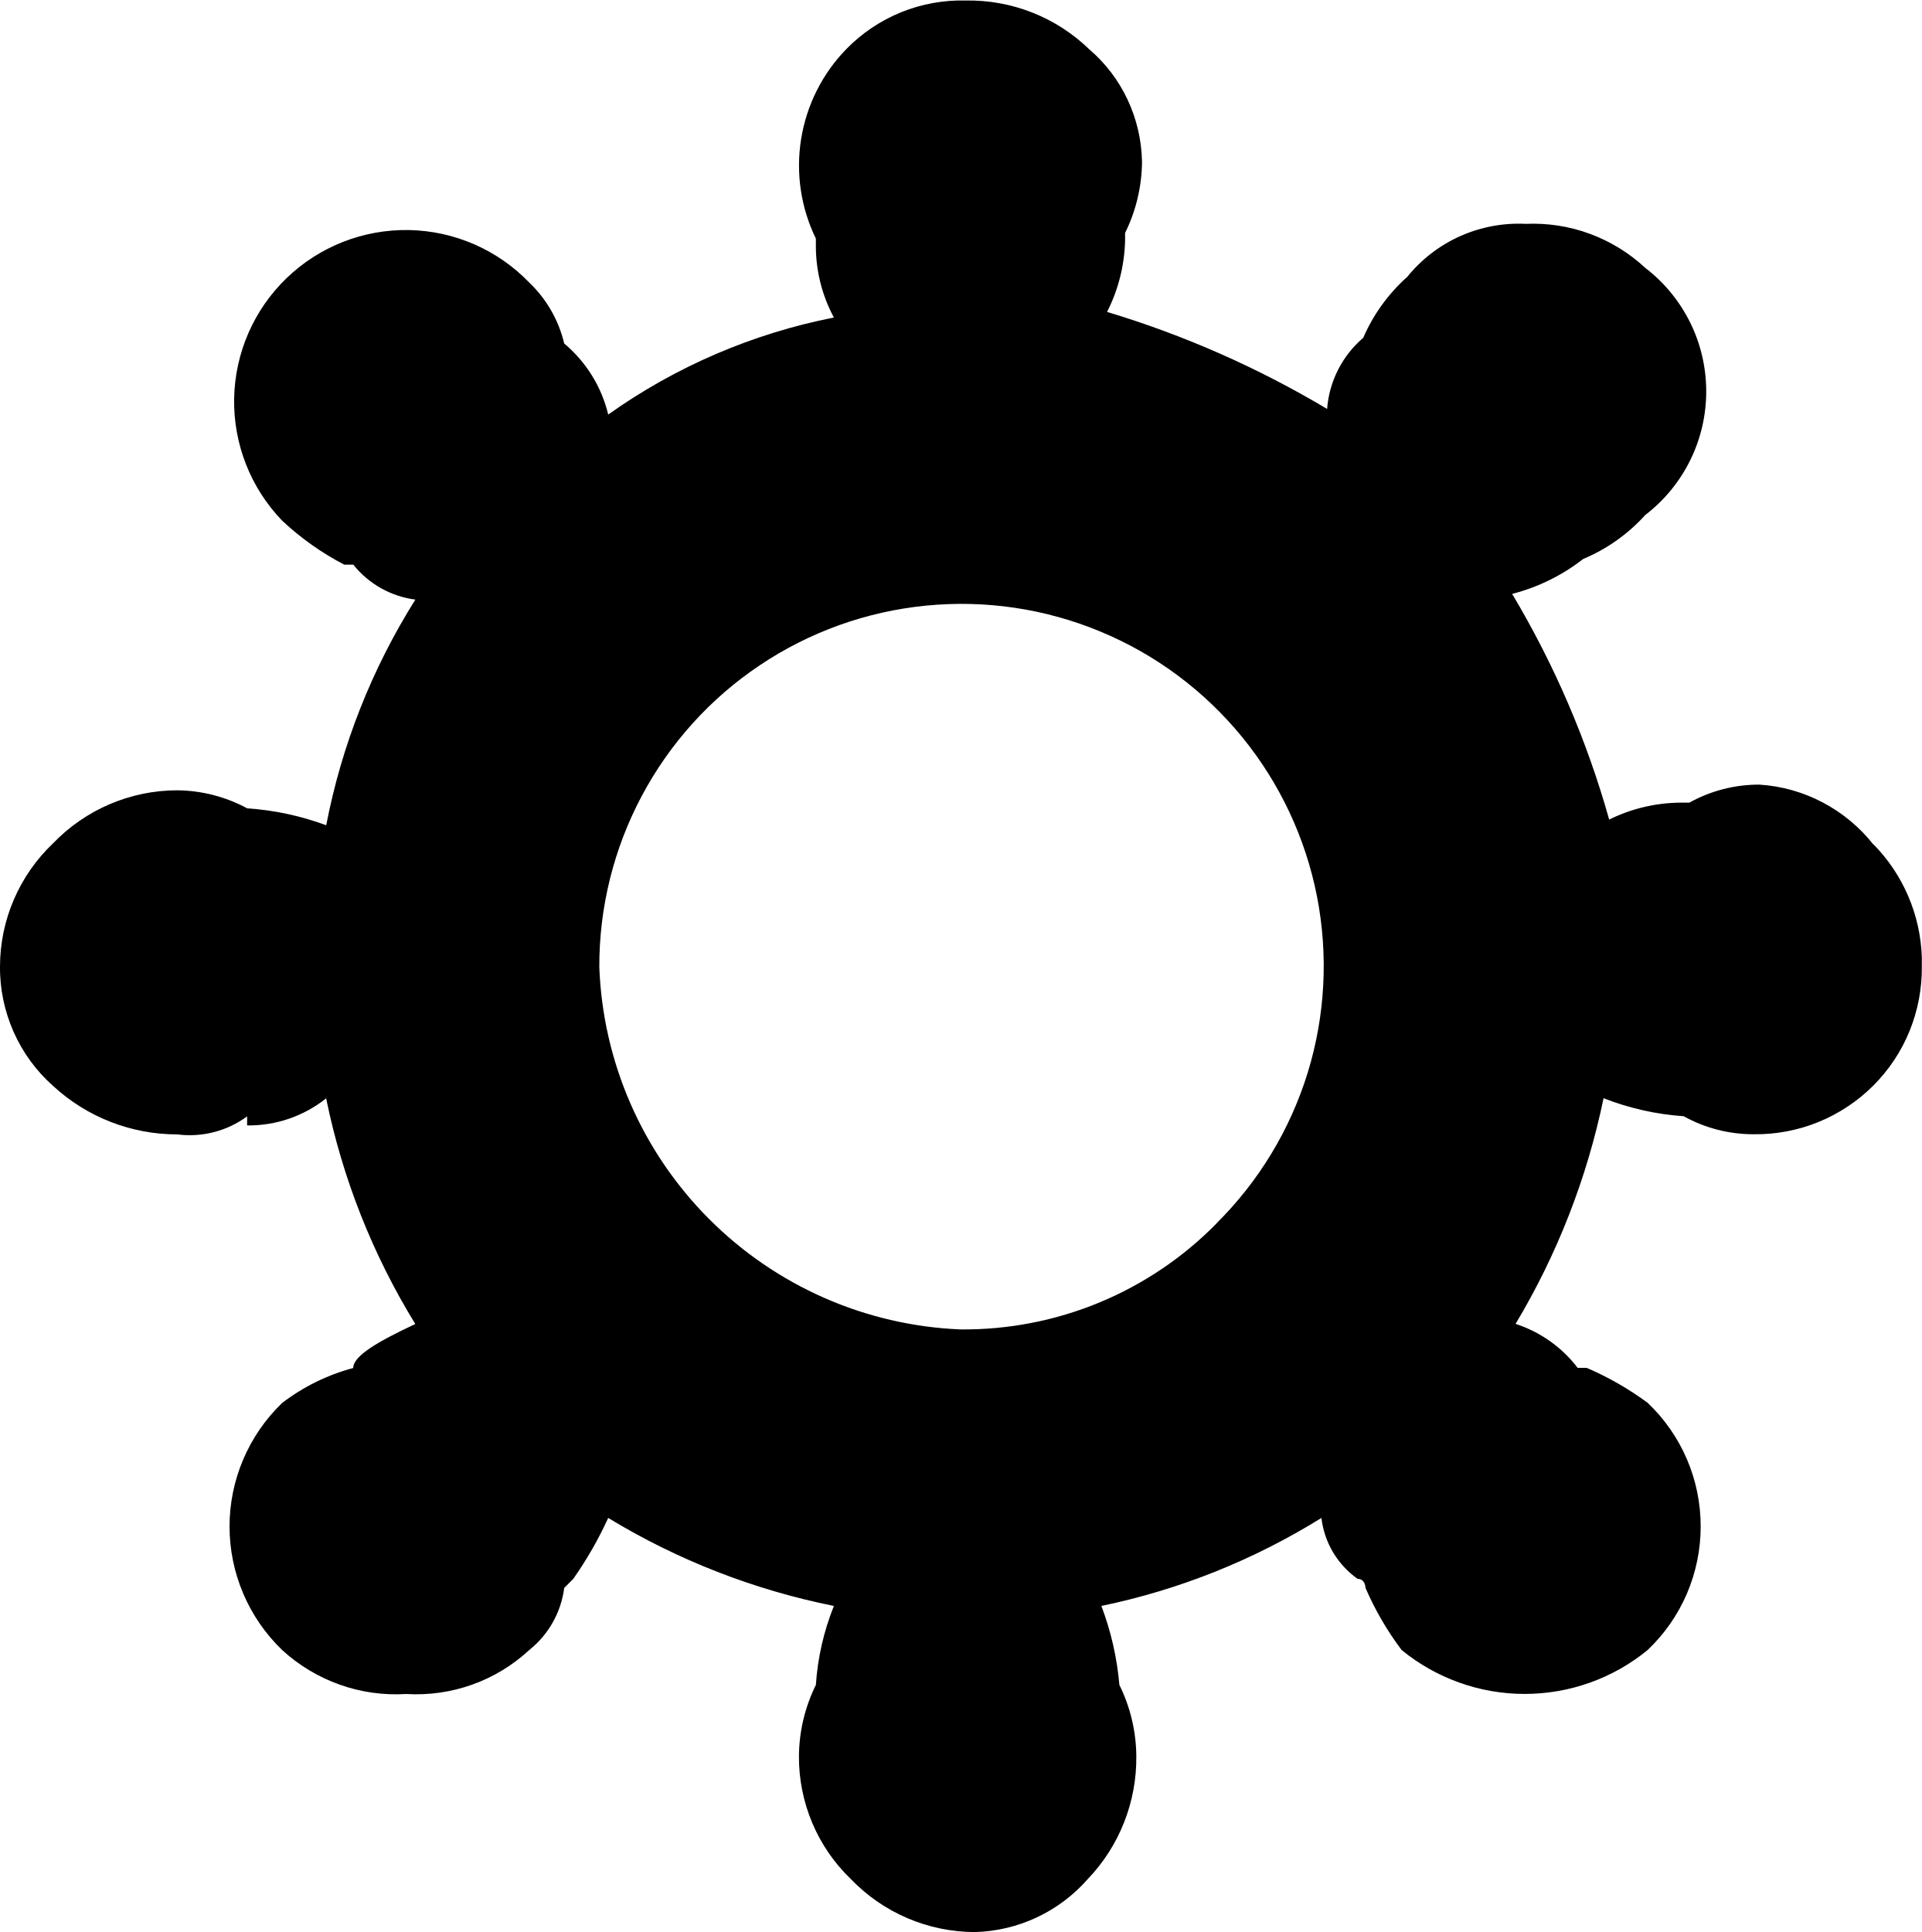
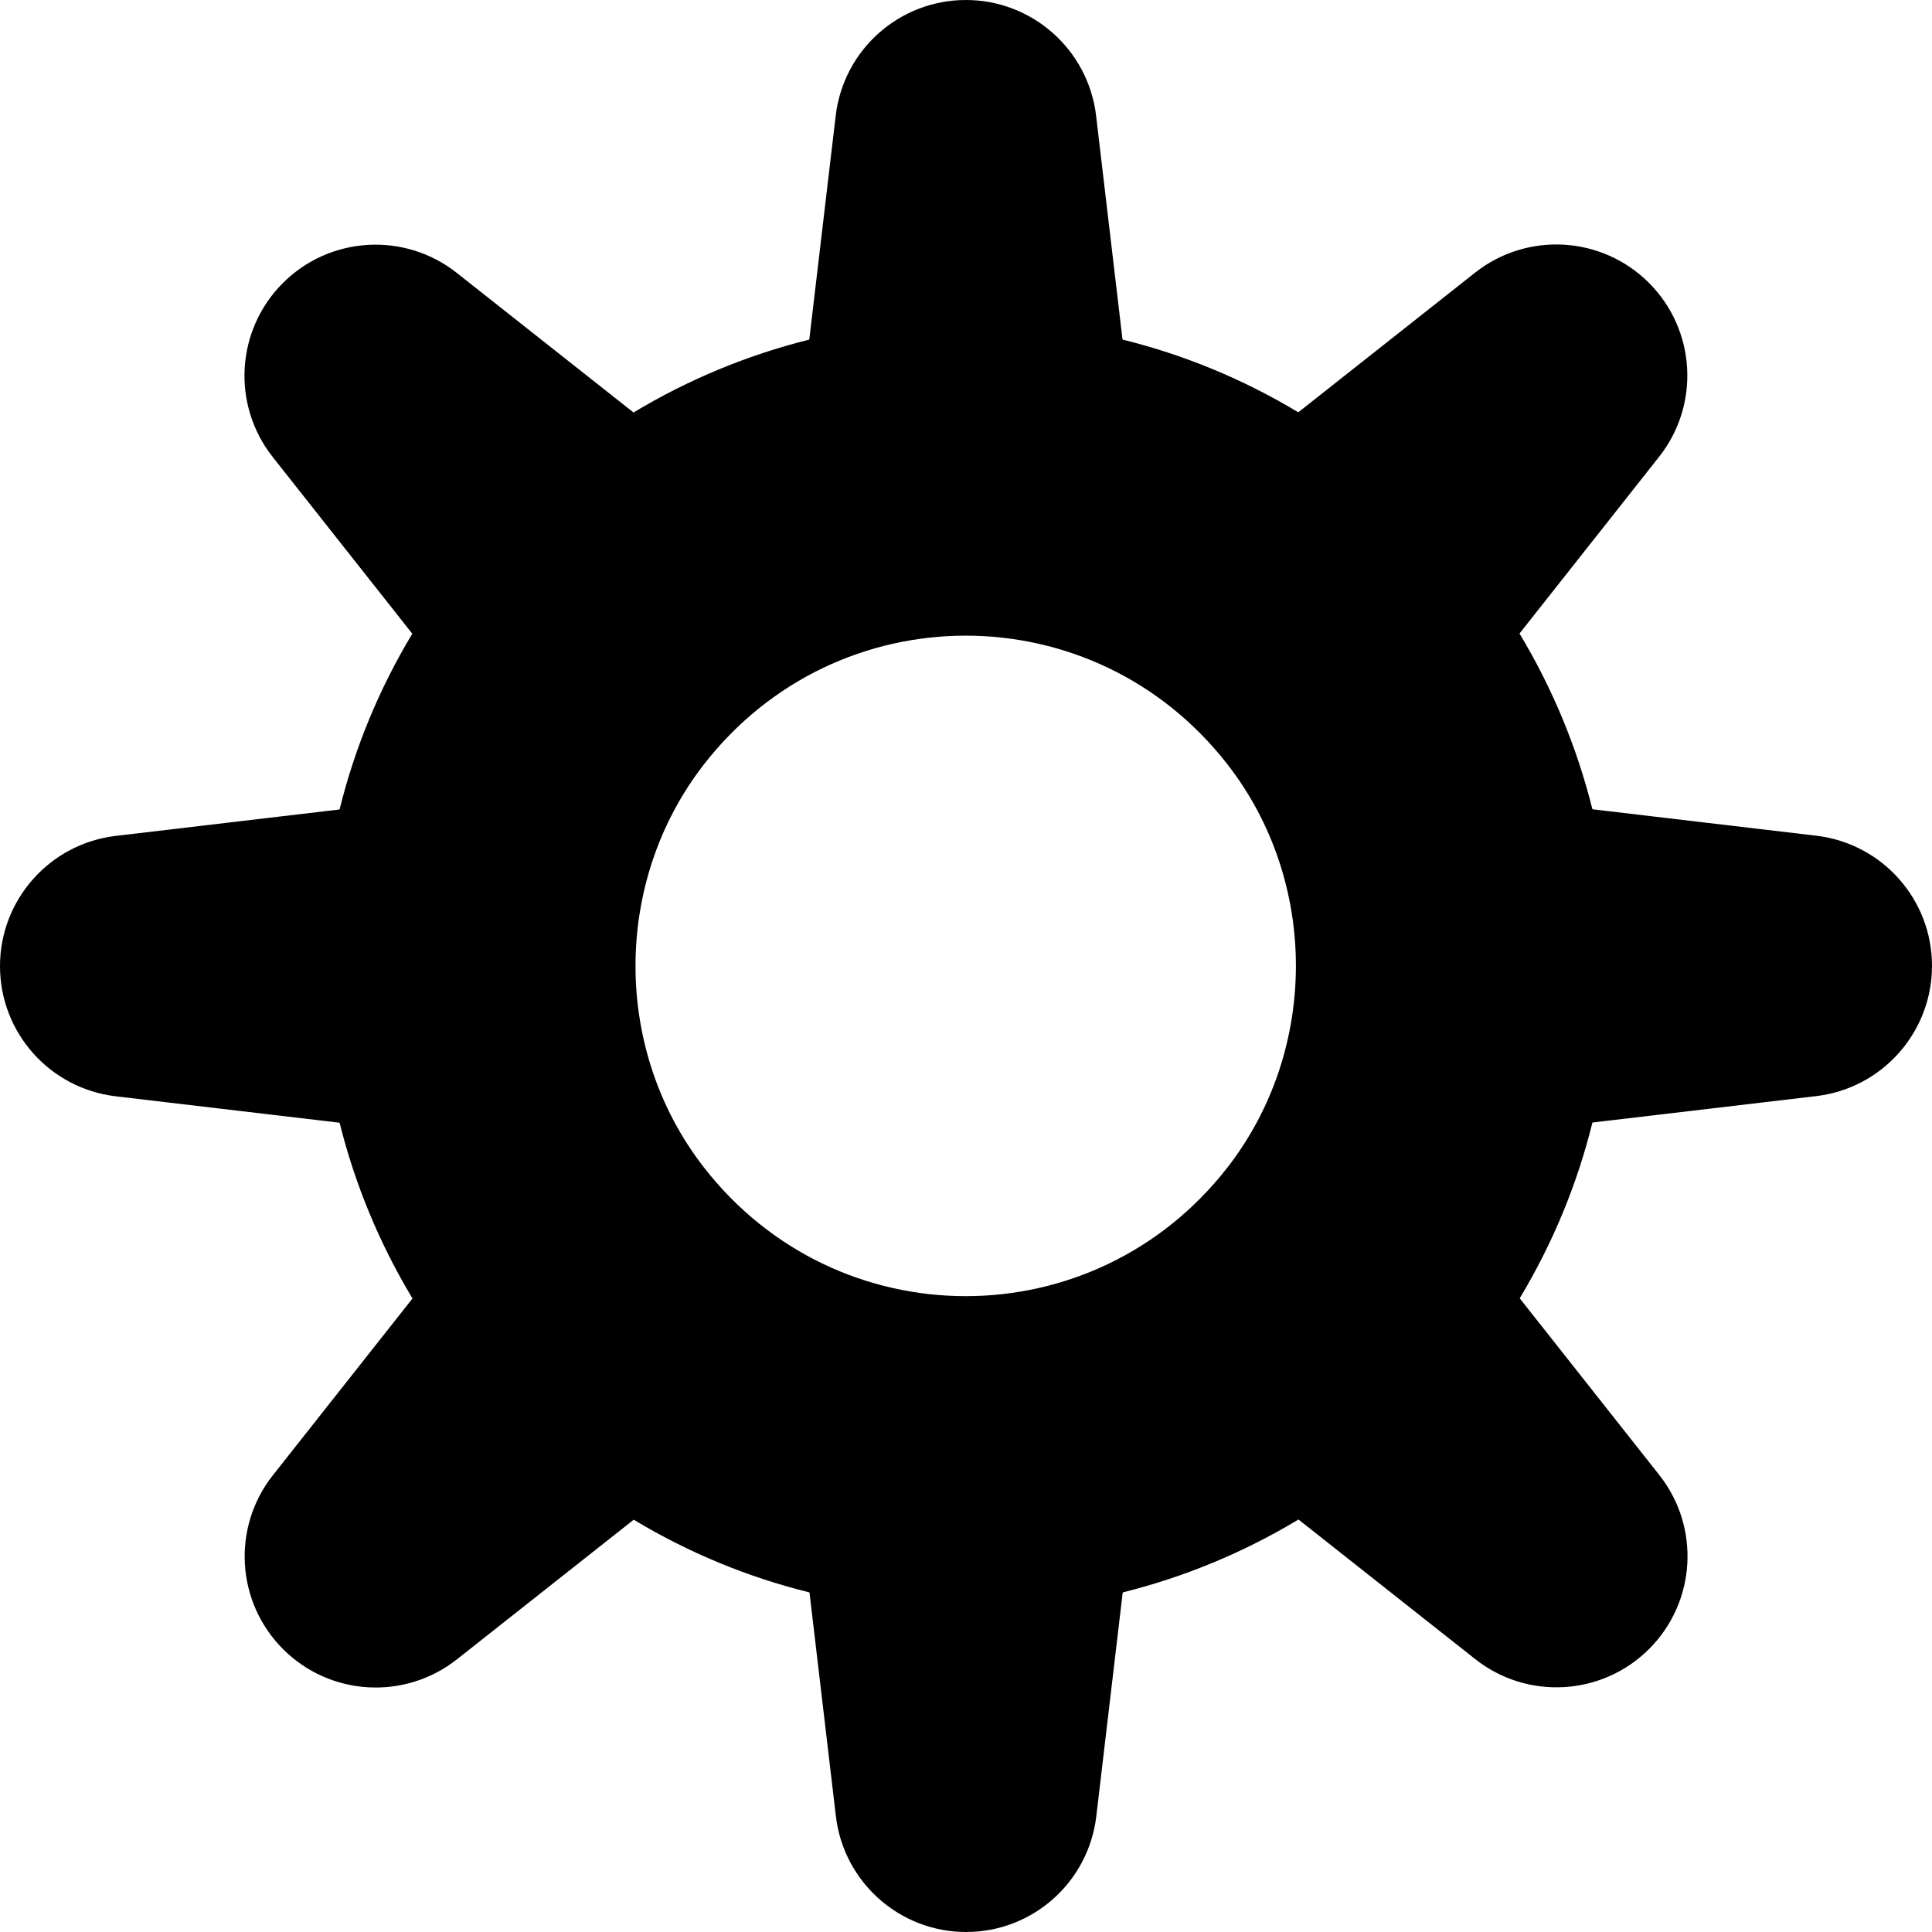
- <svg xmlns="http://www.w3.org/2000/svg" width="26.34" height="26.48" fill="none" version="1.1" viewBox="0 0 26.34 26.48">
-   <path d="m25.675 11.57c0.408 0.414 0.645 0.966 0.665 1.547v0.124c0.004 0.304-0.053 0.605-0.167 0.887s-0.284 0.537-0.499 0.752c-0.215 0.215-0.471 0.384-0.752 0.499-0.281 0.114-0.583 0.171-0.887 0.167-0.336 8e-4 -0.666-0.084-0.959-0.247-0.377-0.026-0.747-0.109-1.098-0.247-0.226 1.091-0.633 2.137-1.206 3.093 0.338 0.11 0.635 0.32 0.851 0.603h0.124c0.296 0.127 0.576 0.288 0.835 0.479 0.23 0.218 0.413 0.481 0.538 0.772 0.125 0.291 0.189 0.605 0.189 0.922 0 0.317-0.064 0.63-0.189 0.922-0.125 0.291-0.308 0.554-0.538 0.772-0.475 0.39-1.071 0.602-1.686 0.602s-1.21-0.213-1.686-0.602c-0.198-0.263-0.364-0.549-0.495-0.851 0 0 0-0.124-0.108-0.124-0.137-0.097-0.251-0.221-0.337-0.365s-0.139-0.304-0.159-0.47c-0.927 0.576-1.948 0.985-3.016 1.206 0.132 0.348 0.215 0.712 0.247 1.083 0.15 0.303 0.229 0.636 0.232 0.974 0.007 0.627-0.231 1.233-0.665 1.686-0.194 0.221-0.431 0.4-0.697 0.525-0.266 0.125-0.555 0.194-0.849 0.202-0.318-7e-4 -0.632-0.065-0.925-0.19s-0.556-0.307-0.777-0.537c-0.227-0.218-0.407-0.48-0.529-0.77s-0.184-0.602-0.182-0.916c0.003-0.338 0.082-0.671 0.232-0.974 0.025-0.372 0.108-0.737 0.247-1.083-1.093-0.219-2.14-0.627-3.093-1.206-0.134 0.293-0.294 0.572-0.479 0.835l-0.124 0.124c-0.043 0.335-0.215 0.64-0.479 0.851-0.226 0.209-0.491 0.371-0.781 0.474-0.29 0.104-0.598 0.147-0.905 0.129-0.31 0.019-0.62-0.024-0.912-0.128-0.292-0.104-0.561-0.265-0.789-0.475-0.228-0.219-0.409-0.482-0.533-0.773-0.124-0.291-0.188-0.604-0.188-0.92 0-0.316 0.064-0.629 0.188-0.92 0.124-0.291 0.305-0.554 0.533-0.773 0.29-0.222 0.621-0.385 0.974-0.479 0-0.17 0.356-0.371 0.851-0.603-0.585-0.952-0.999-1.999-1.222-3.093-0.307 0.245-0.69 0.376-1.083 0.371v-0.124c-0.276 0.203-0.619 0.291-0.959 0.247-0.631 3e-4 -1.238-0.237-1.701-0.665-0.231-0.205-0.416-0.458-0.541-0.741-0.125-0.283-0.189-0.589-0.186-0.898 9.9624e-4 -0.316 0.066-0.628 0.191-0.917 0.125-0.29 0.307-0.551 0.536-0.768 0.22-0.229 0.484-0.412 0.777-0.537s0.607-0.19 0.925-0.19c0.335 0.003 0.664 0.088 0.959 0.247 0.37 0.025 0.735 0.103 1.083 0.232 0.212-1.098 0.627-2.147 1.222-3.093-0.335-0.043-0.64-0.215-0.851-0.479h-0.124c-0.31-0.161-0.596-0.364-0.851-0.603-0.433-0.449-0.669-1.052-0.658-1.675 0.012-0.624 0.27-1.217 0.72-1.65 0.449-0.433 1.052-0.669 1.675-0.658 0.624 0.012 1.217 0.27 1.65 0.72 0.237 0.226 0.403 0.516 0.479 0.835 0.3 0.252 0.512 0.593 0.603 0.974 0.925-0.658 1.98-1.111 3.093-1.33-0.161-0.3-0.246-0.634-0.247-0.974v-0.108c-0.206-0.423-0.277-0.9-0.202-1.365 0.075-0.465 0.291-0.896 0.62-1.233 0.213-0.218 0.468-0.389 0.75-0.504 0.282-0.114 0.585-0.169 0.889-0.161 0.311-0.005 0.62 0.051 0.909 0.165 0.289 0.114 0.553 0.284 0.777 0.5 0.224 0.191 0.405 0.428 0.53 0.695s0.192 0.557 0.197 0.852c-0.003 0.338-0.082 0.671-0.232 0.974v0.108c-0.009 0.339-0.093 0.672-0.247 0.974 1.056 0.318 2.069 0.765 3.016 1.33 0.014-0.187 0.065-0.369 0.15-0.537 0.085-0.167 0.202-0.316 0.345-0.438 0.138-0.319 0.344-0.604 0.603-0.835 0.194-0.24 0.443-0.432 0.725-0.558 0.282-0.126 0.59-0.184 0.899-0.169 0.3-0.013 0.599 0.033 0.88 0.137s0.539 0.262 0.759 0.467c0.26 0.199 0.47 0.456 0.615 0.749s0.22 0.617 0.22 0.944-0.075 0.651-0.22 0.944c-0.145 0.294-0.355 0.55-0.615 0.749-0.236 0.261-0.526 0.467-0.851 0.603-0.288 0.225-0.62 0.388-0.974 0.479 0.578 0.968 1.025 2.008 1.33 3.093 0.303-0.15 0.636-0.229 0.975-0.232h0.124c0.293-0.163 0.623-0.248 0.959-0.247 0.303 0.019 0.599 0.102 0.868 0.244 0.269 0.141 0.506 0.338 0.694 0.576zm-9.002 5.197c0.581-0.576 1.01-1.286 1.251-2.068 0.24-0.782 0.283-1.611 0.126-2.414-0.158-0.803-0.511-1.554-1.029-2.187-0.518-0.633-1.184-1.129-1.94-1.442-0.755-0.314-1.577-0.436-2.391-0.355-0.814 0.08-1.596 0.361-2.275 0.816-0.68 0.455-1.236 1.071-1.62 1.794-0.384 0.722-0.584 1.528-0.581 2.346 0.049 1.298 0.586 2.53 1.504 3.45 0.917 0.92 2.148 1.461 3.446 1.514 0.653 0.006 1.3-0.119 1.904-0.369 0.603-0.25 1.15-0.619 1.607-1.085z" fill="#000" />
+ <svg xmlns="http://www.w3.org/2000/svg" version="1.1" id="Layer_1" x="0px" y="0px" viewBox="0 0 98.97 98.97" style="enable-background:new 0 0 98.97 98.97;" xml:space="preserve">
+   <path id="settings_filled_1_" d="M98.97,49.48L98.97,49.48c0-3.41-2.55-6.27-5.93-6.67L81.6,41.46c-0.01,0-0.02-0.01-0.03-0.02  c-0.78-3.12-2.02-6.14-3.72-8.97c-0.01-0.01-0.01-0.02,0-0.03l7.14-9.04c2.11-2.67,1.89-6.5-0.52-8.91l0,0  c-2.41-2.41-6.24-2.63-8.91-0.52l-9.04,7.14c-0.01,0.01-0.02,0.01-0.03,0c-2.83-1.7-5.85-2.94-8.97-3.71  c-0.01,0-0.02-0.01-0.02-0.03L56.15,5.93C55.75,2.55,52.88,0,49.48,0l0,0c-3.41,0-6.27,2.55-6.67,5.93l-1.35,11.44  c0,0.01-0.01,0.02-0.02,0.03c-3.12,0.78-6.14,2.02-8.97,3.72c-0.01,0.01-0.02,0.01-0.03,0l-9.04-7.14c-2.67-2.11-6.5-1.89-8.91,0.52  l0,0c-2.41,2.41-2.63,6.24-0.52,8.91l7.14,9.04c0.01,0.01,0.01,0.02,0,0.03c-1.7,2.83-2.94,5.85-3.71,8.97  c0,0.01-0.01,0.02-0.03,0.02L5.93,42.82C2.55,43.22,0,46.09,0,49.49l0,0c0,3.41,2.55,6.27,5.93,6.67l11.44,1.35  c0.01,0,0.02,0.01,0.03,0.02c0.78,3.12,2.02,6.14,3.72,8.97c0.01,0.01,0.01,0.02,0,0.03l-7.14,9.04c-2.11,2.67-1.89,6.5,0.52,8.91  l0,0c2.41,2.41,6.24,2.63,8.91,0.52l9.04-7.14c0.01-0.01,0.02-0.01,0.03,0c2.83,1.7,5.85,2.94,8.97,3.71c0.01,0,0.02,0.01,0.02,0.03  l1.35,11.44c0.4,3.38,3.27,5.93,6.67,5.93l0,0c3.41,0,6.27-2.55,6.67-5.93l1.35-11.44c0-0.01,0.01-0.02,0.02-0.03  c3.12-0.78,6.14-2.02,8.97-3.72c0.01-0.01,0.02-0.01,0.03,0l9.04,7.14c2.67,2.11,6.5,1.89,8.91-0.52l0,0  c2.41-2.41,2.63-6.24,0.52-8.91l-7.14-9.04c-0.01-0.01-0.01-0.02,0-0.03c1.7-2.83,2.94-5.85,3.71-8.97c0-0.01,0.01-0.02,0.03-0.02  l11.44-1.35C96.42,55.75,98.97,52.88,98.97,49.48z M62.89,59.79c-6.84,8.81-20,8.81-26.84,0c-4.66-6-4.66-14.61,0-20.62  c6.84-8.81,20-8.81,26.84,0C67.55,45.17,67.55,53.78,62.89,59.79z" />
</svg>
